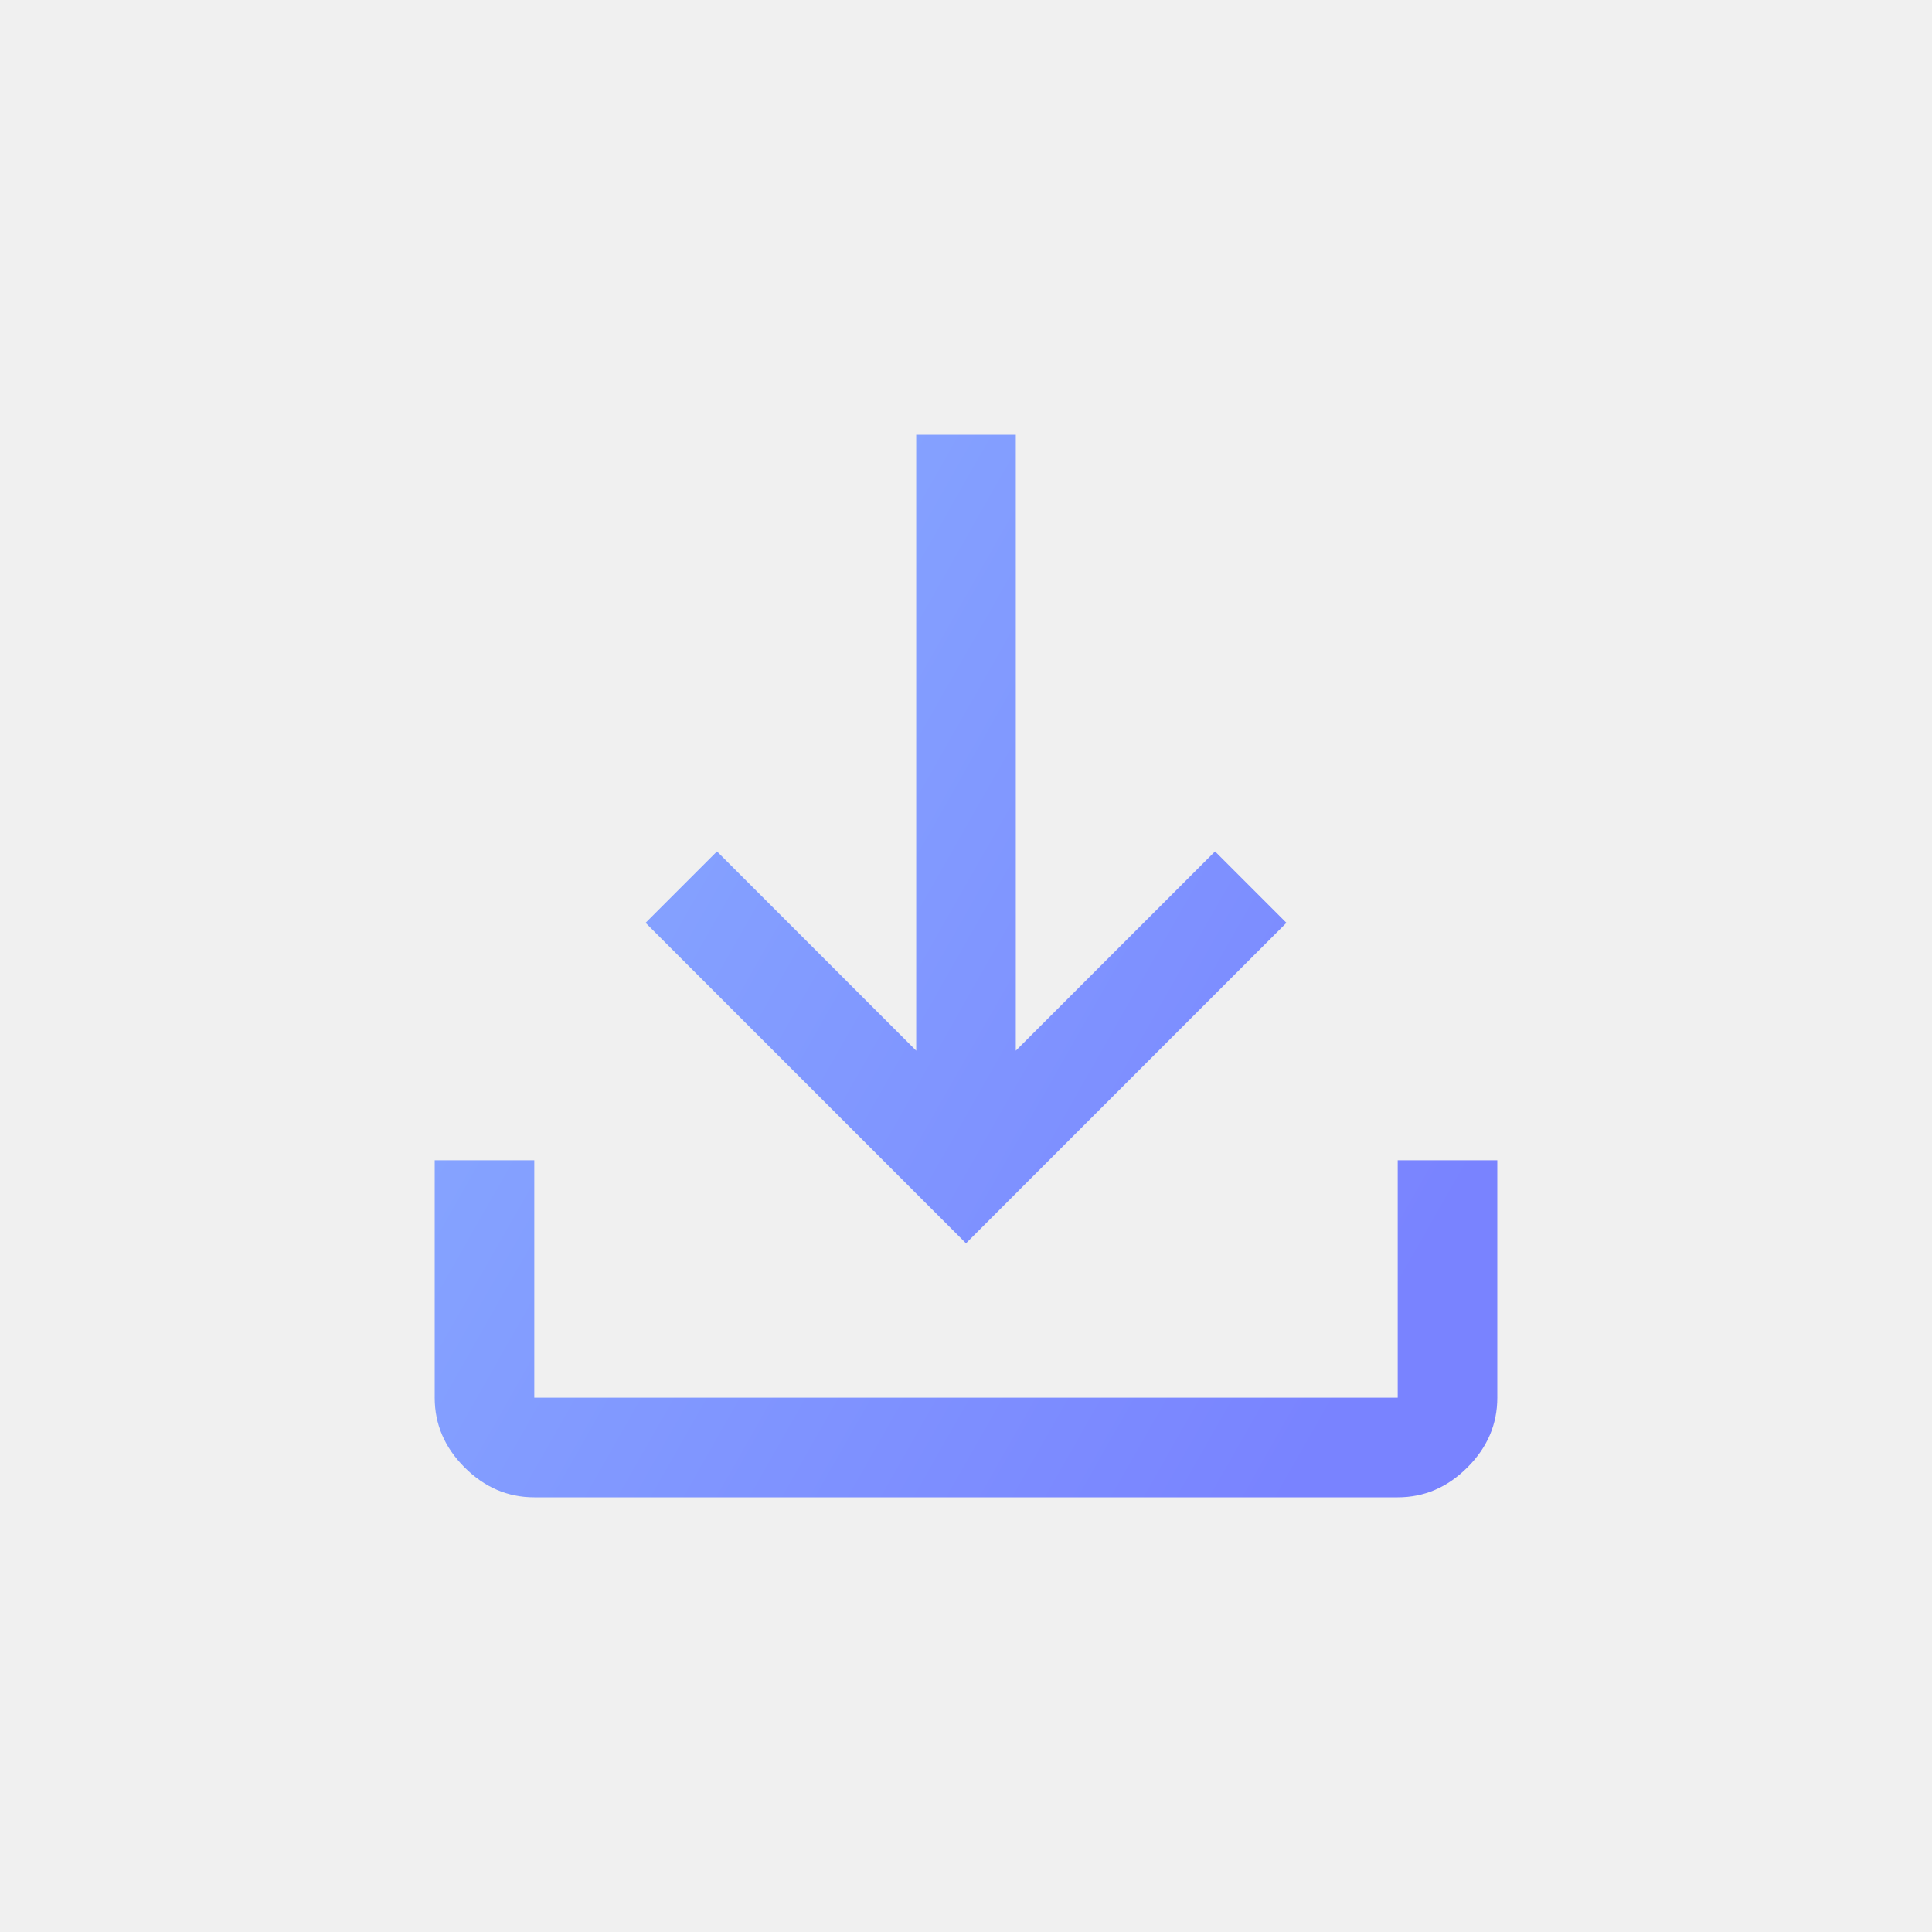
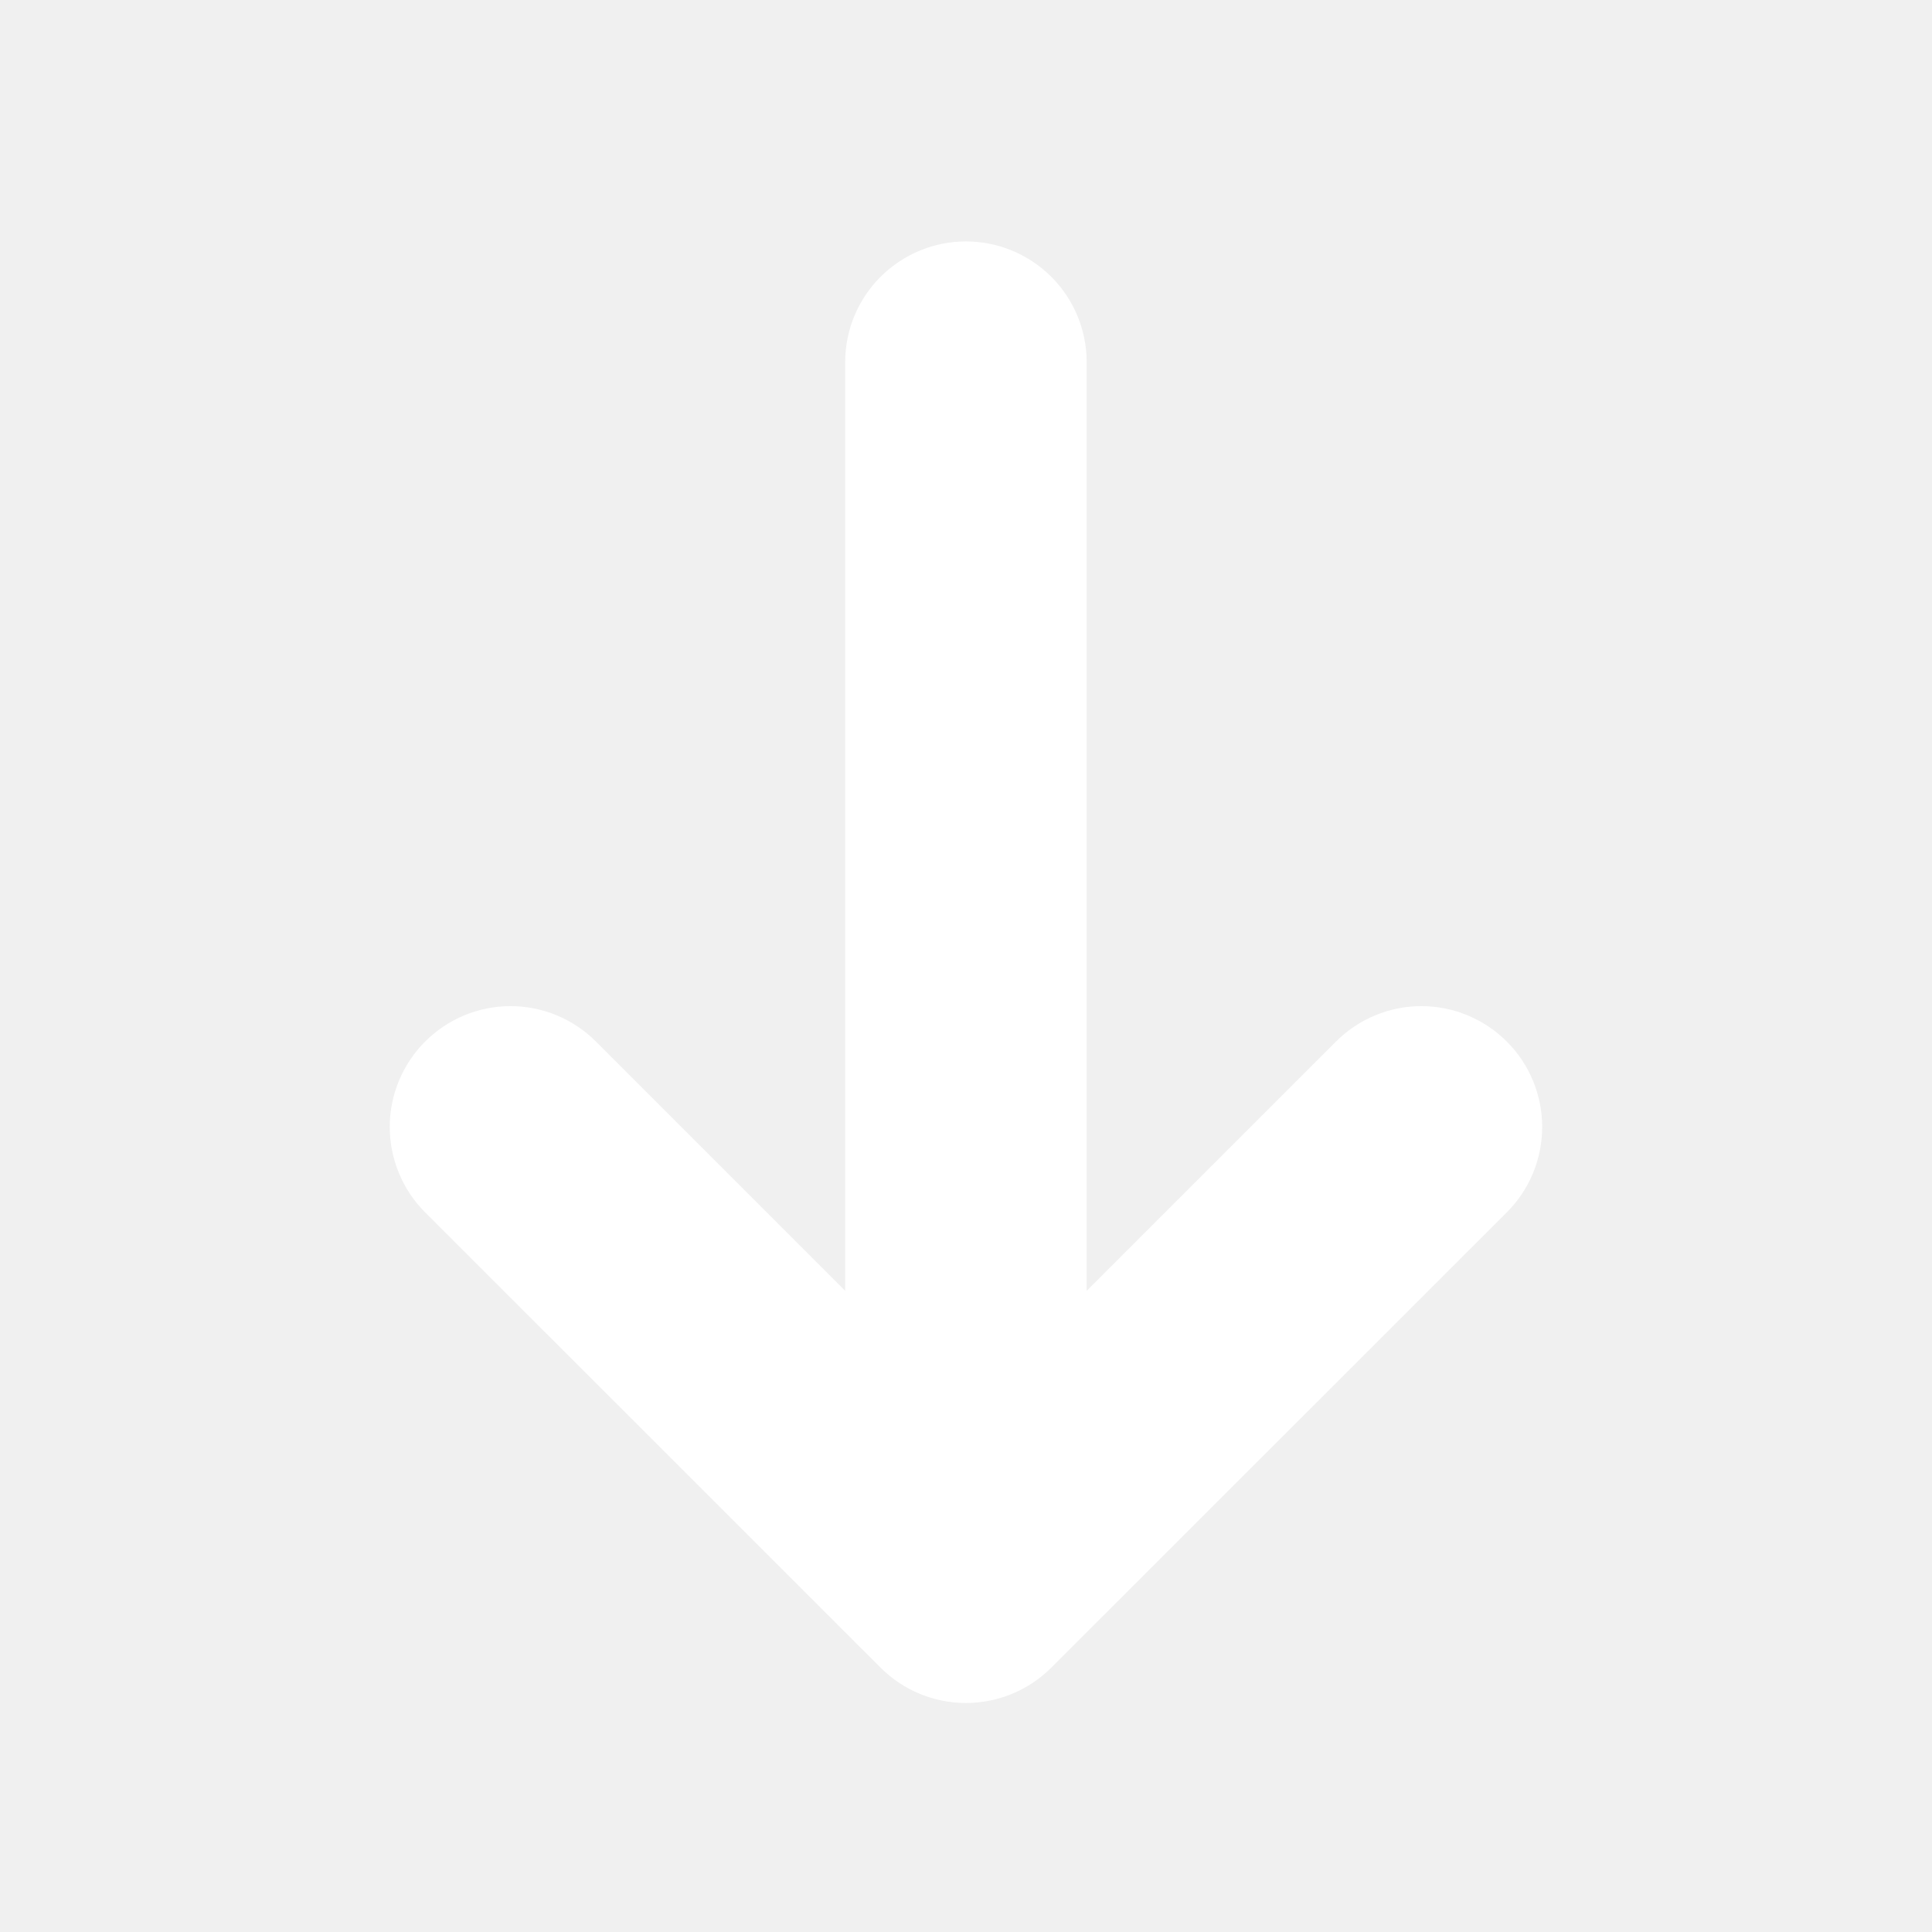
- <svg xmlns="http://www.w3.org/2000/svg" width="40" height="40" viewBox="0 0 40 40" fill="none">
-   <path d="M11.062 31C10.512 31 10.031 30.794 9.619 30.381C9.206 29.969 9 29.488 9 28.938V24.022H11.062V28.938H28.938V24.022H31V28.938C31 29.488 30.794 29.969 30.381 30.381C29.969 30.794 29.488 31 28.938 31H11.062ZM20 25.741L13.366 19.106L14.844 17.628L18.969 21.753V9H21.031V21.753L25.156 17.628L26.634 19.106L20 25.741Z" fill="url(#paint0_linear_1086_31211)" />
+ <svg xmlns="http://www.w3.org/2000/svg" width="26" height="26" viewBox="0 0 26 26" fill="none">
+   <g clip-path="url(#clip0_1484_6432)">
+     <path d="M11.851 22.443C12.155 22.747 12.568 22.918 12.999 22.918C13.43 22.918 13.842 22.747 14.147 22.443L20.278 16.315C20.583 16.011 20.754 15.597 20.754 15.166C20.754 14.735 20.583 14.321 20.278 14.017C19.973 13.712 19.559 13.54 19.128 13.54C18.697 13.54 18.284 13.712 17.979 14.017L14.624 17.371L14.624 4.874C14.624 4.443 14.453 4.03 14.148 3.725C13.843 3.421 13.43 3.249 12.999 3.249C12.568 3.249 12.155 3.421 11.85 3.725C11.545 4.03 11.374 4.443 11.374 4.874L11.374 17.371L8.02 14.017C7.869 13.866 7.69 13.746 7.493 13.664C7.295 13.582 7.084 13.54 6.87 13.54C6.657 13.54 6.446 13.582 6.248 13.664C6.051 13.746 5.872 13.866 5.721 14.017C5.57 14.168 5.45 14.347 5.369 14.544C5.287 14.741 5.245 14.953 5.245 15.166C5.245 15.379 5.287 15.591 5.369 15.788C5.45 15.985 5.57 16.165 5.721 16.315L11.851 22.443Z" fill="white" />
+   </g>
  <defs>
-     <linearGradient id="paint0_linear_1086_31211" x1="11.112" y1="10.598" x2="31.688" y2="22.301" gradientUnits="userSpaceOnUse">
-       <stop stop-color="#88ABFF" />
-       <stop offset="0" stop-color="#88ABFF" />
-       <stop offset="1" stop-color="#7983FF" />
-     </linearGradient>
+     <clipPath id="clip0_1484_6432">
+       <rect width="26" height="26" fill="white" />
+     </clipPath>
  </defs>
</svg>
